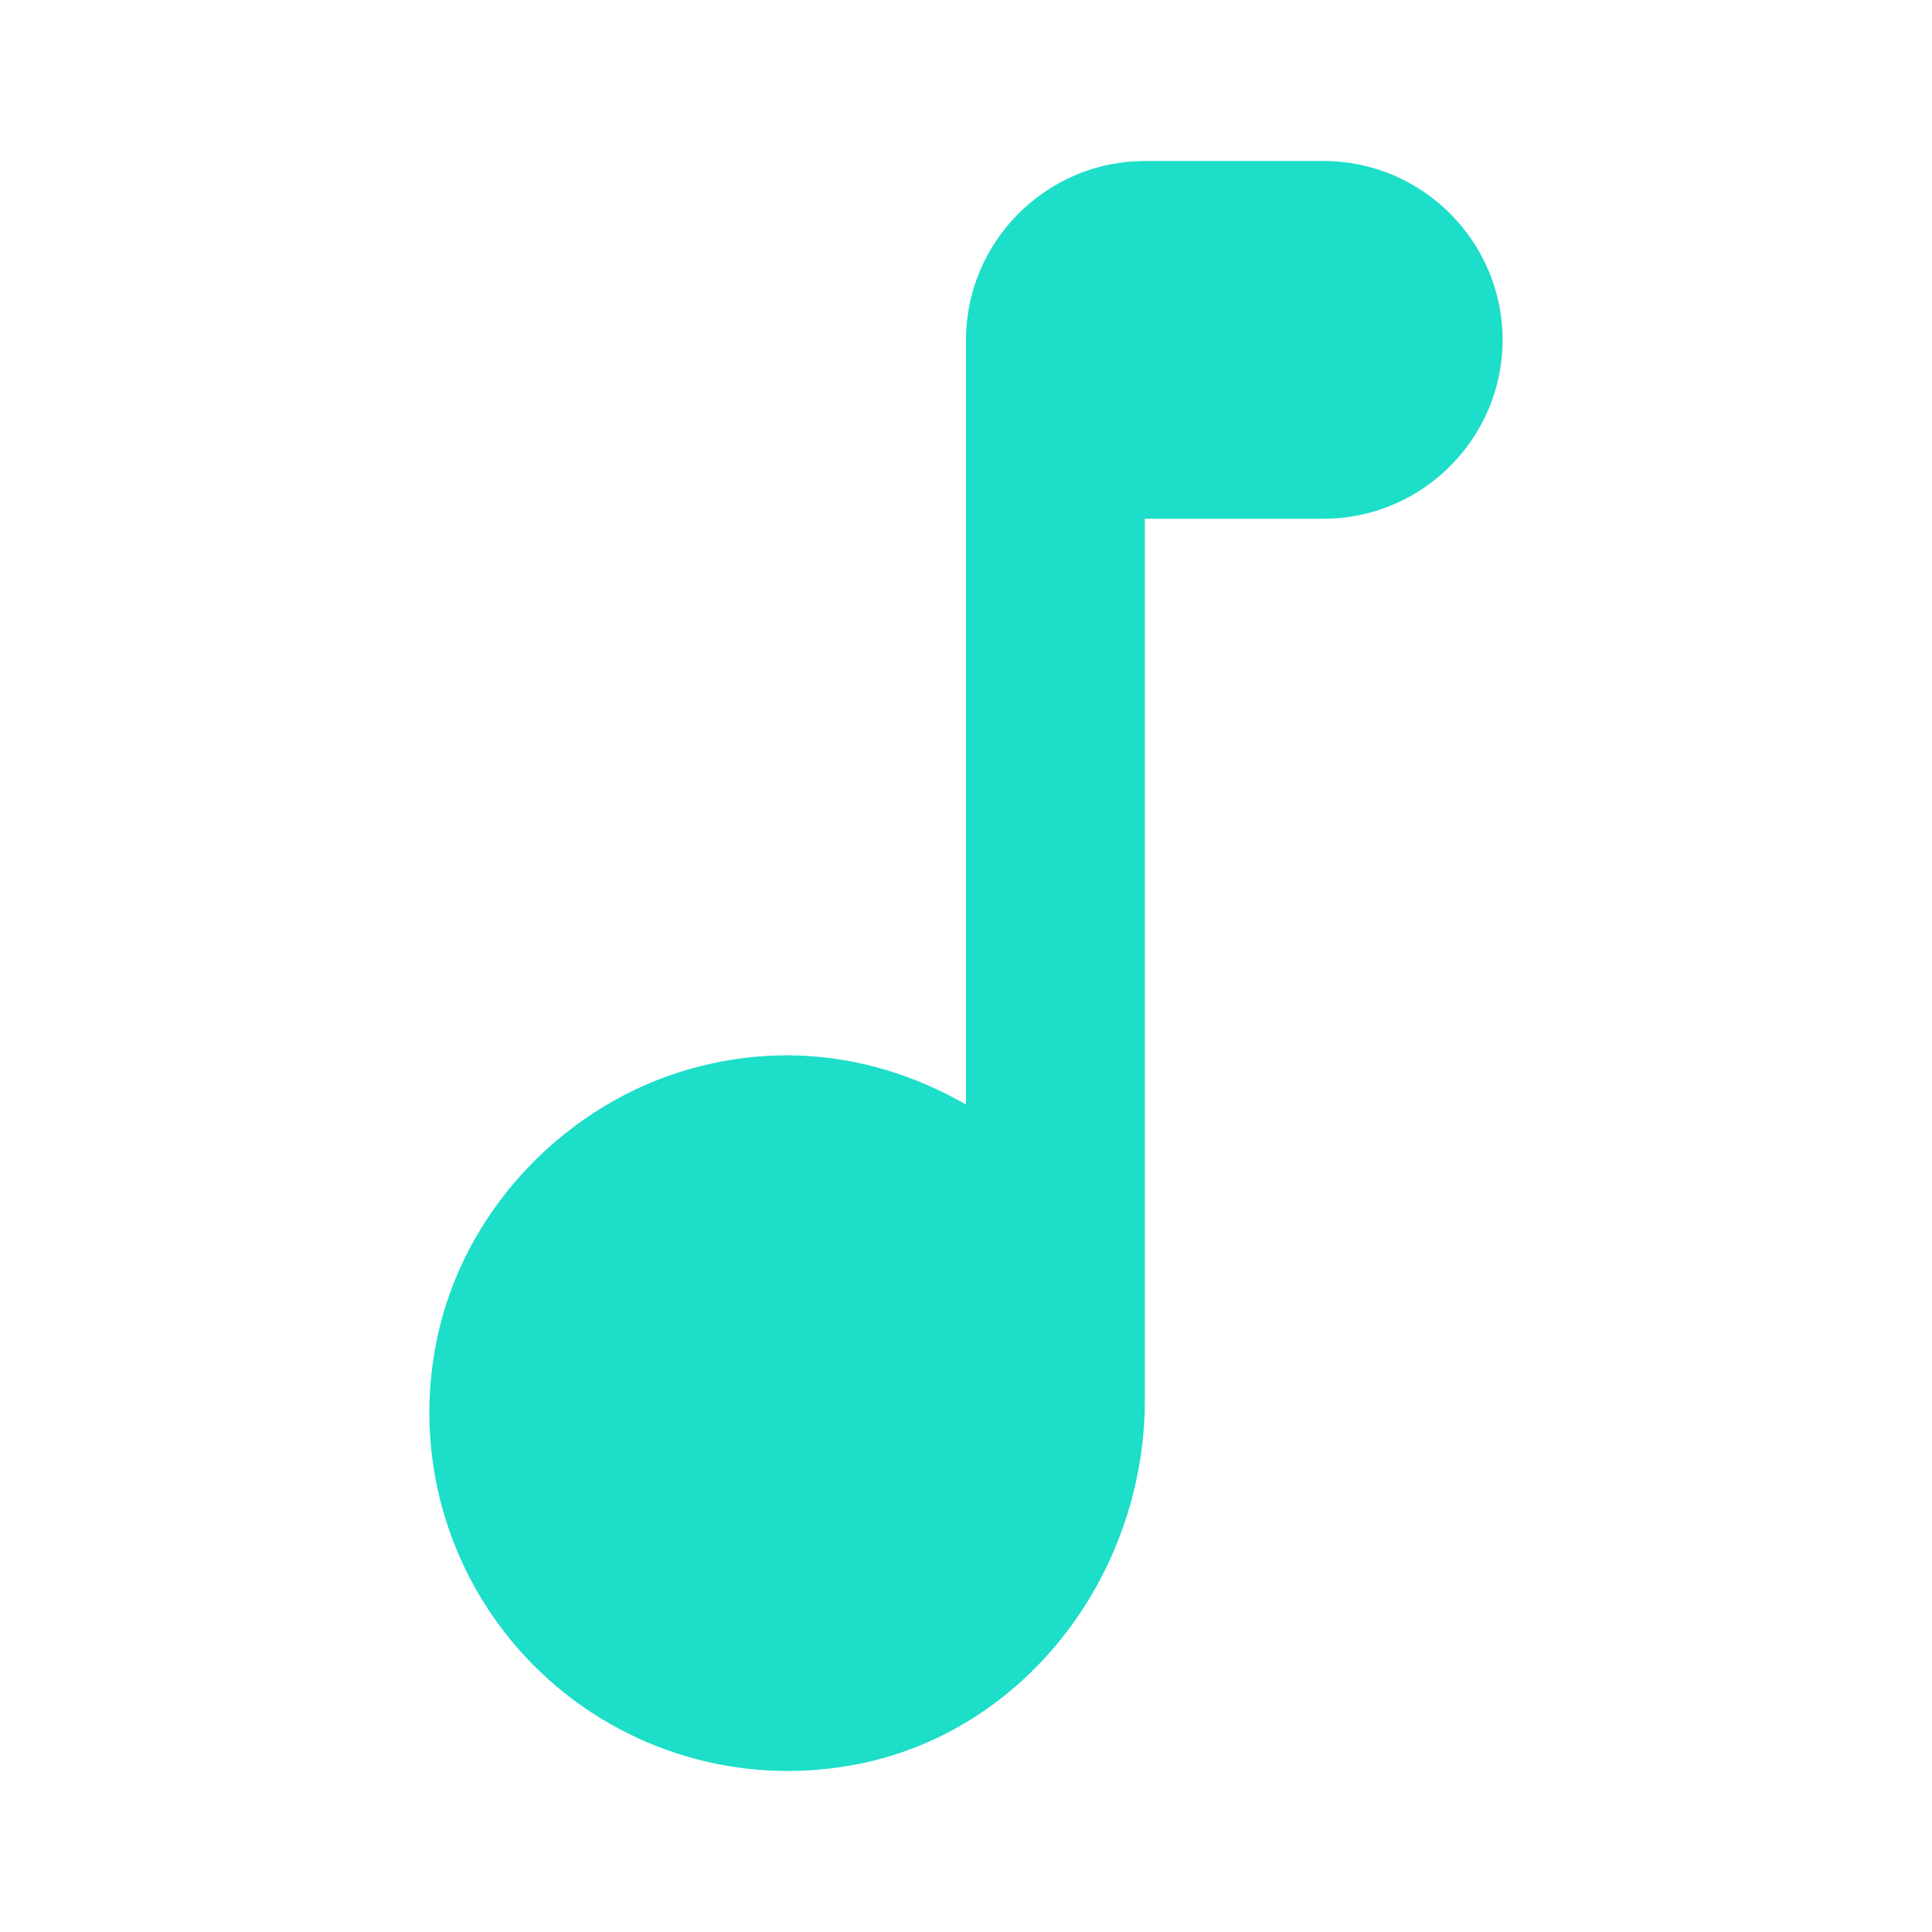
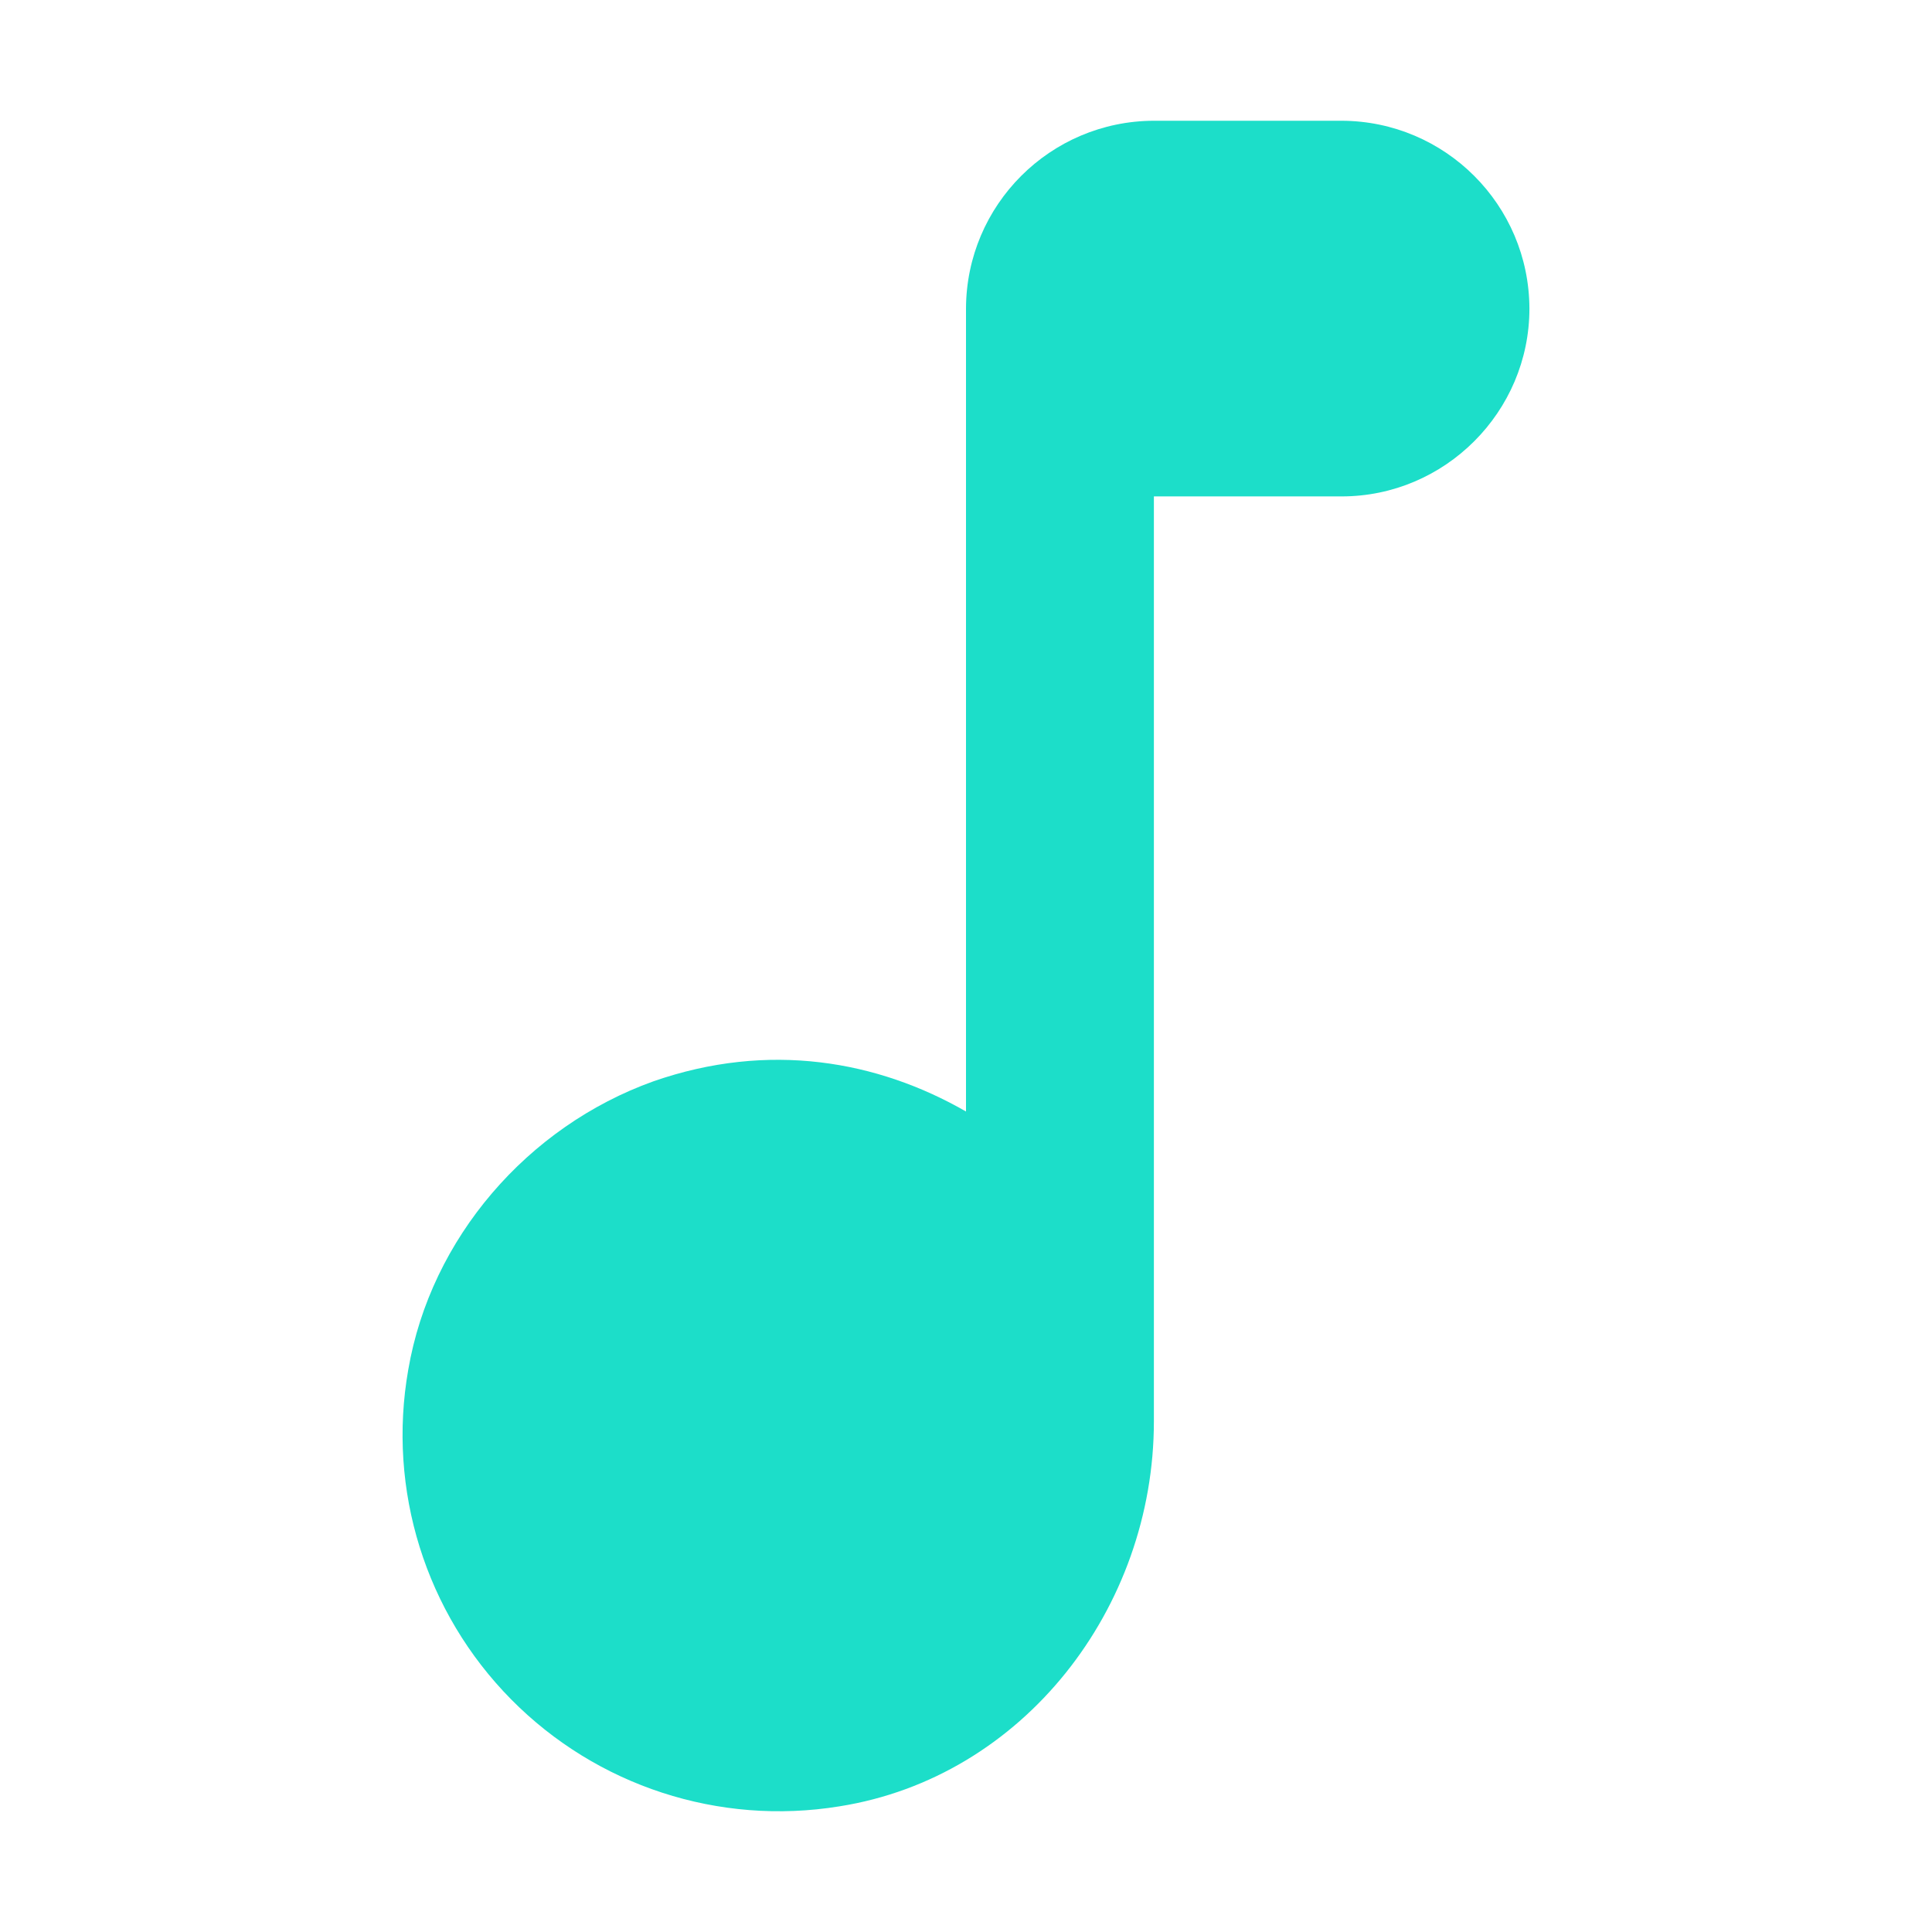
- <svg xmlns="http://www.w3.org/2000/svg" fill="#1cdec9" viewBox="0 0 24 24">
-   <path d="M12 4.222v9.499c-1.044-.6-2.333-.833-3.7-.356-1.488.534-2.632 1.856-2.899 3.411a4.452 4.452 0 005.1 5.166c2.177-.344 3.721-2.344 3.721-4.555V6.444h2.222c1.222 0 2.222-1 2.222-2.222S17.666 2 16.444 2h-2.222C13 2 12 3 12 4.222z" />
+ <svg xmlns="http://www.w3.org/2000/svg" fill="#1cdec9" viewBox="0 0 32 32">
+   <path d="M16 5.11v13.3c-1.461-.84-3.266-1.167-5.18-.499-2.083.748-3.685 2.599-4.058 4.776a6.233 6.233 0 007.14 7.232c3.048-.482 5.21-3.282 5.21-6.377V8.222h3.11c1.71 0 3.11-1.4 3.11-3.111A3.12 3.12 0 0022.222 2h-3.11A3.12 3.12 0 0016 5.11z" />
</svg>
